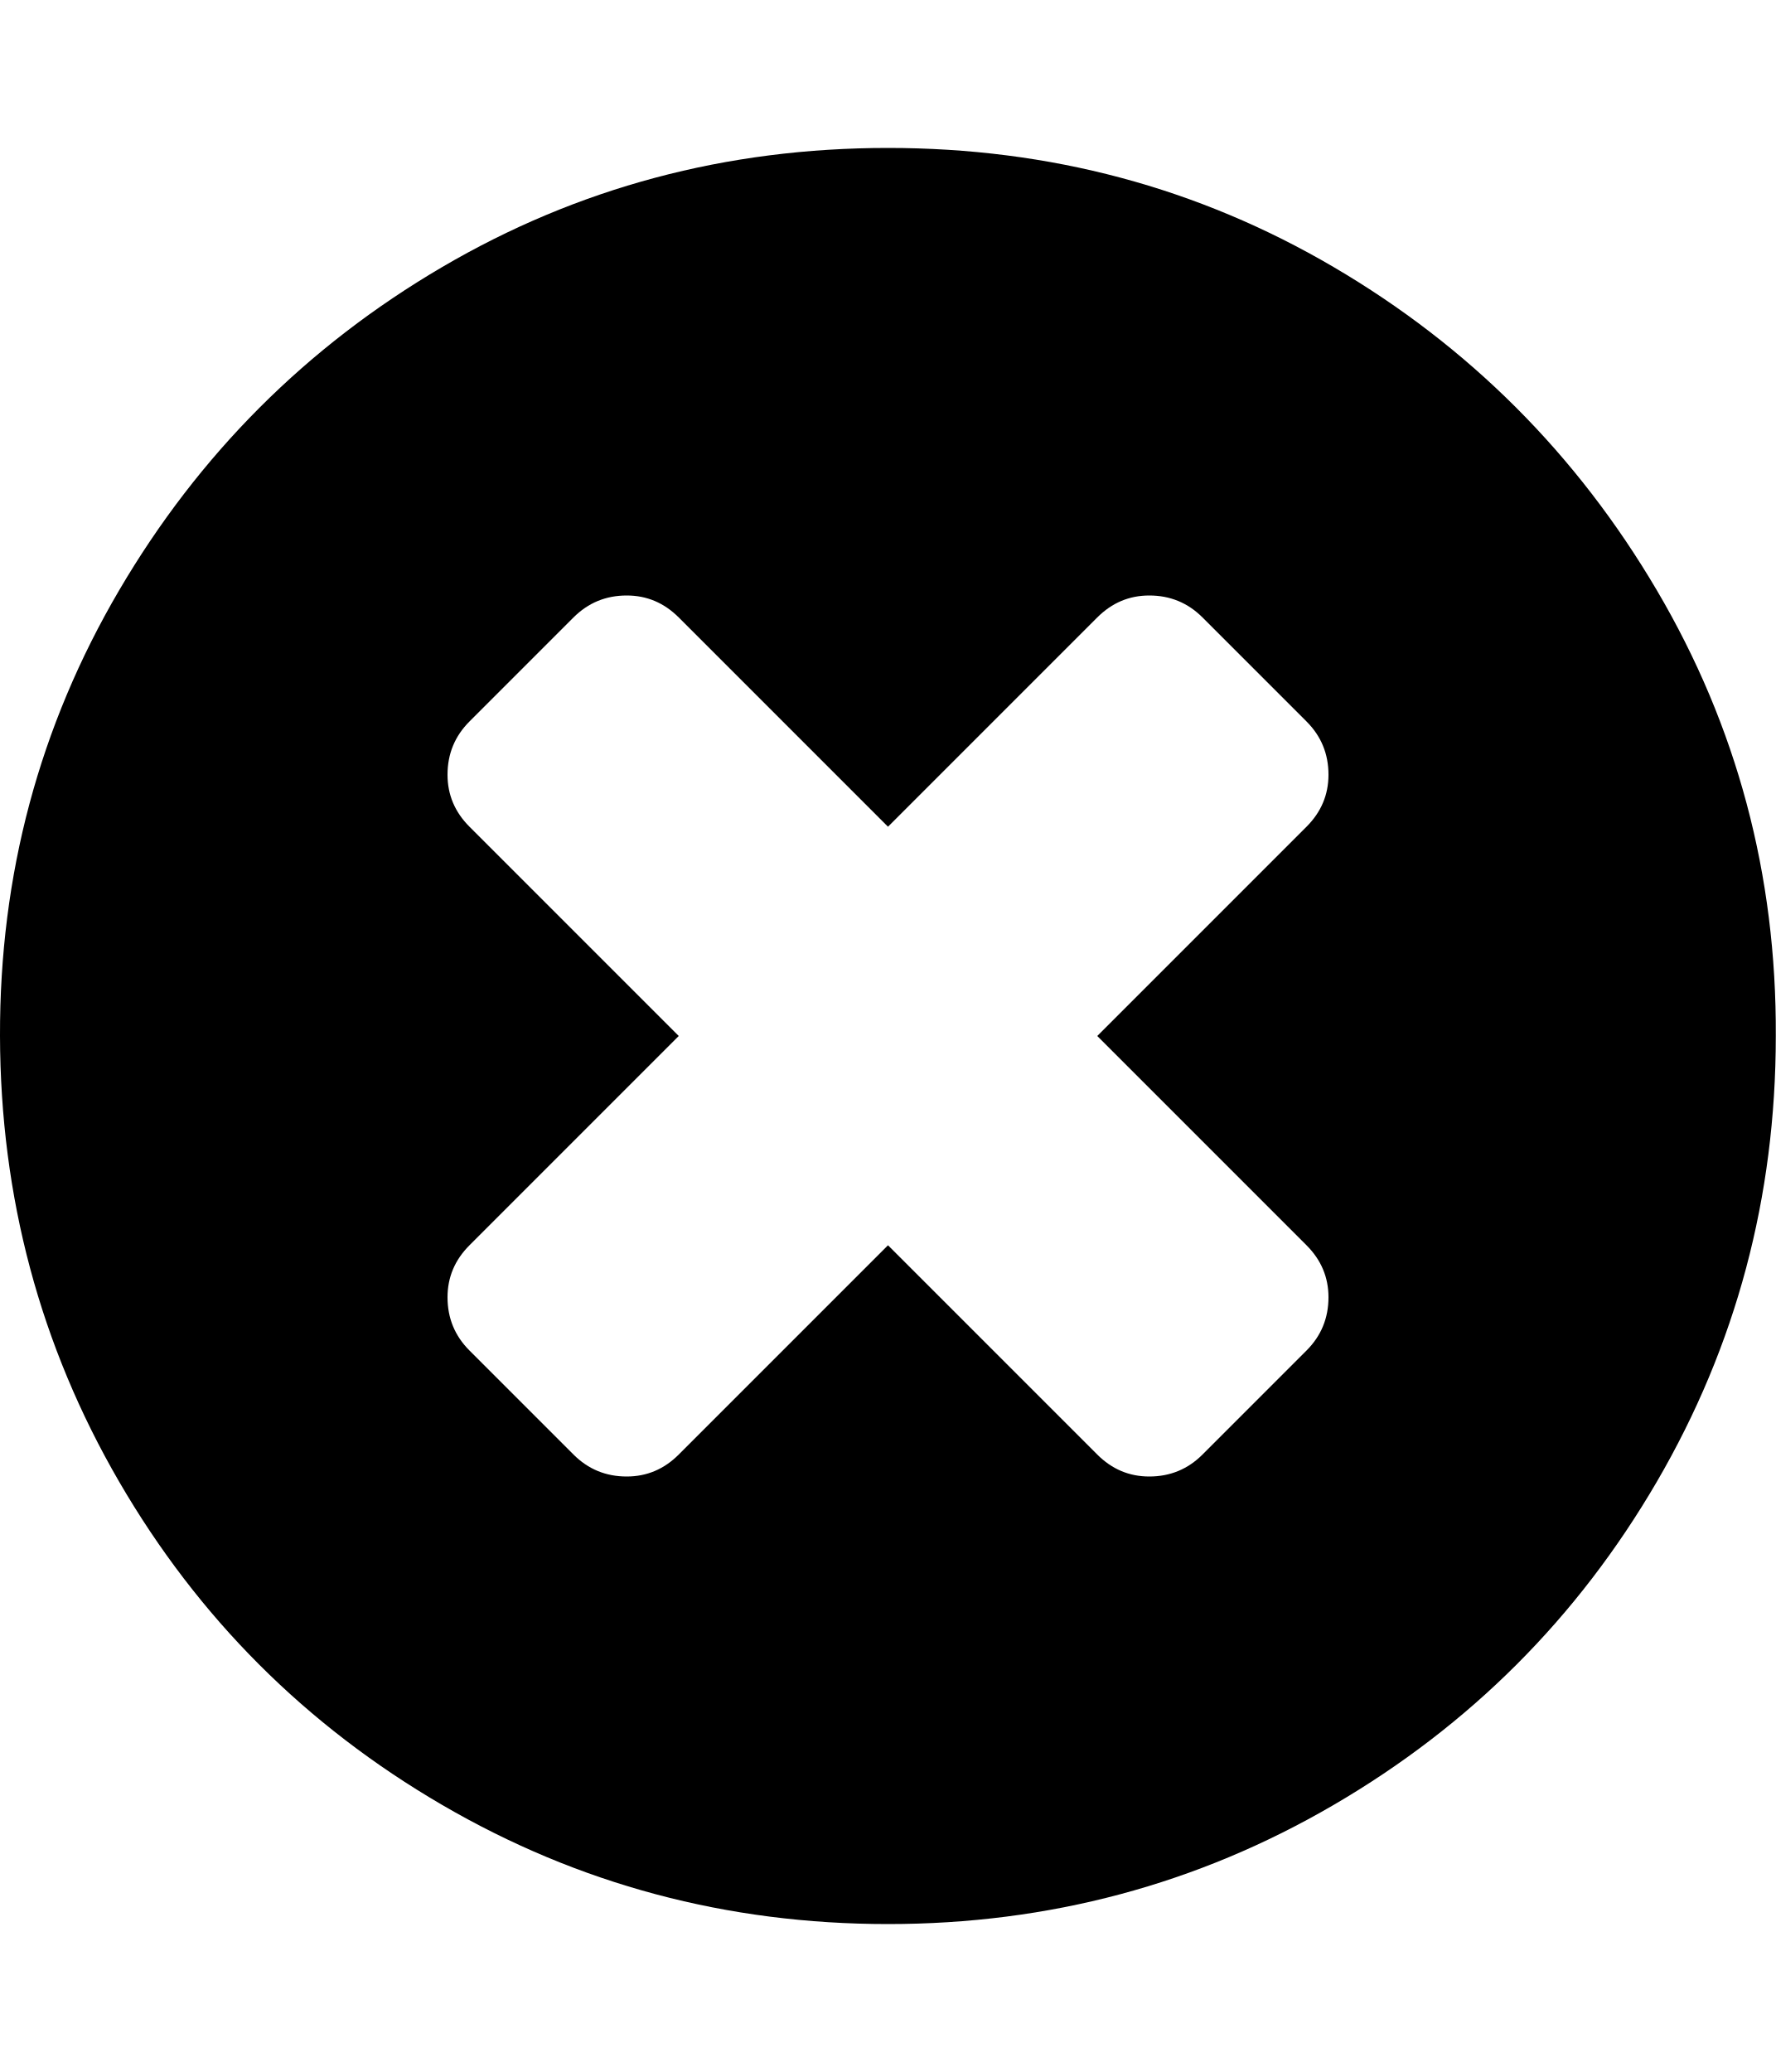
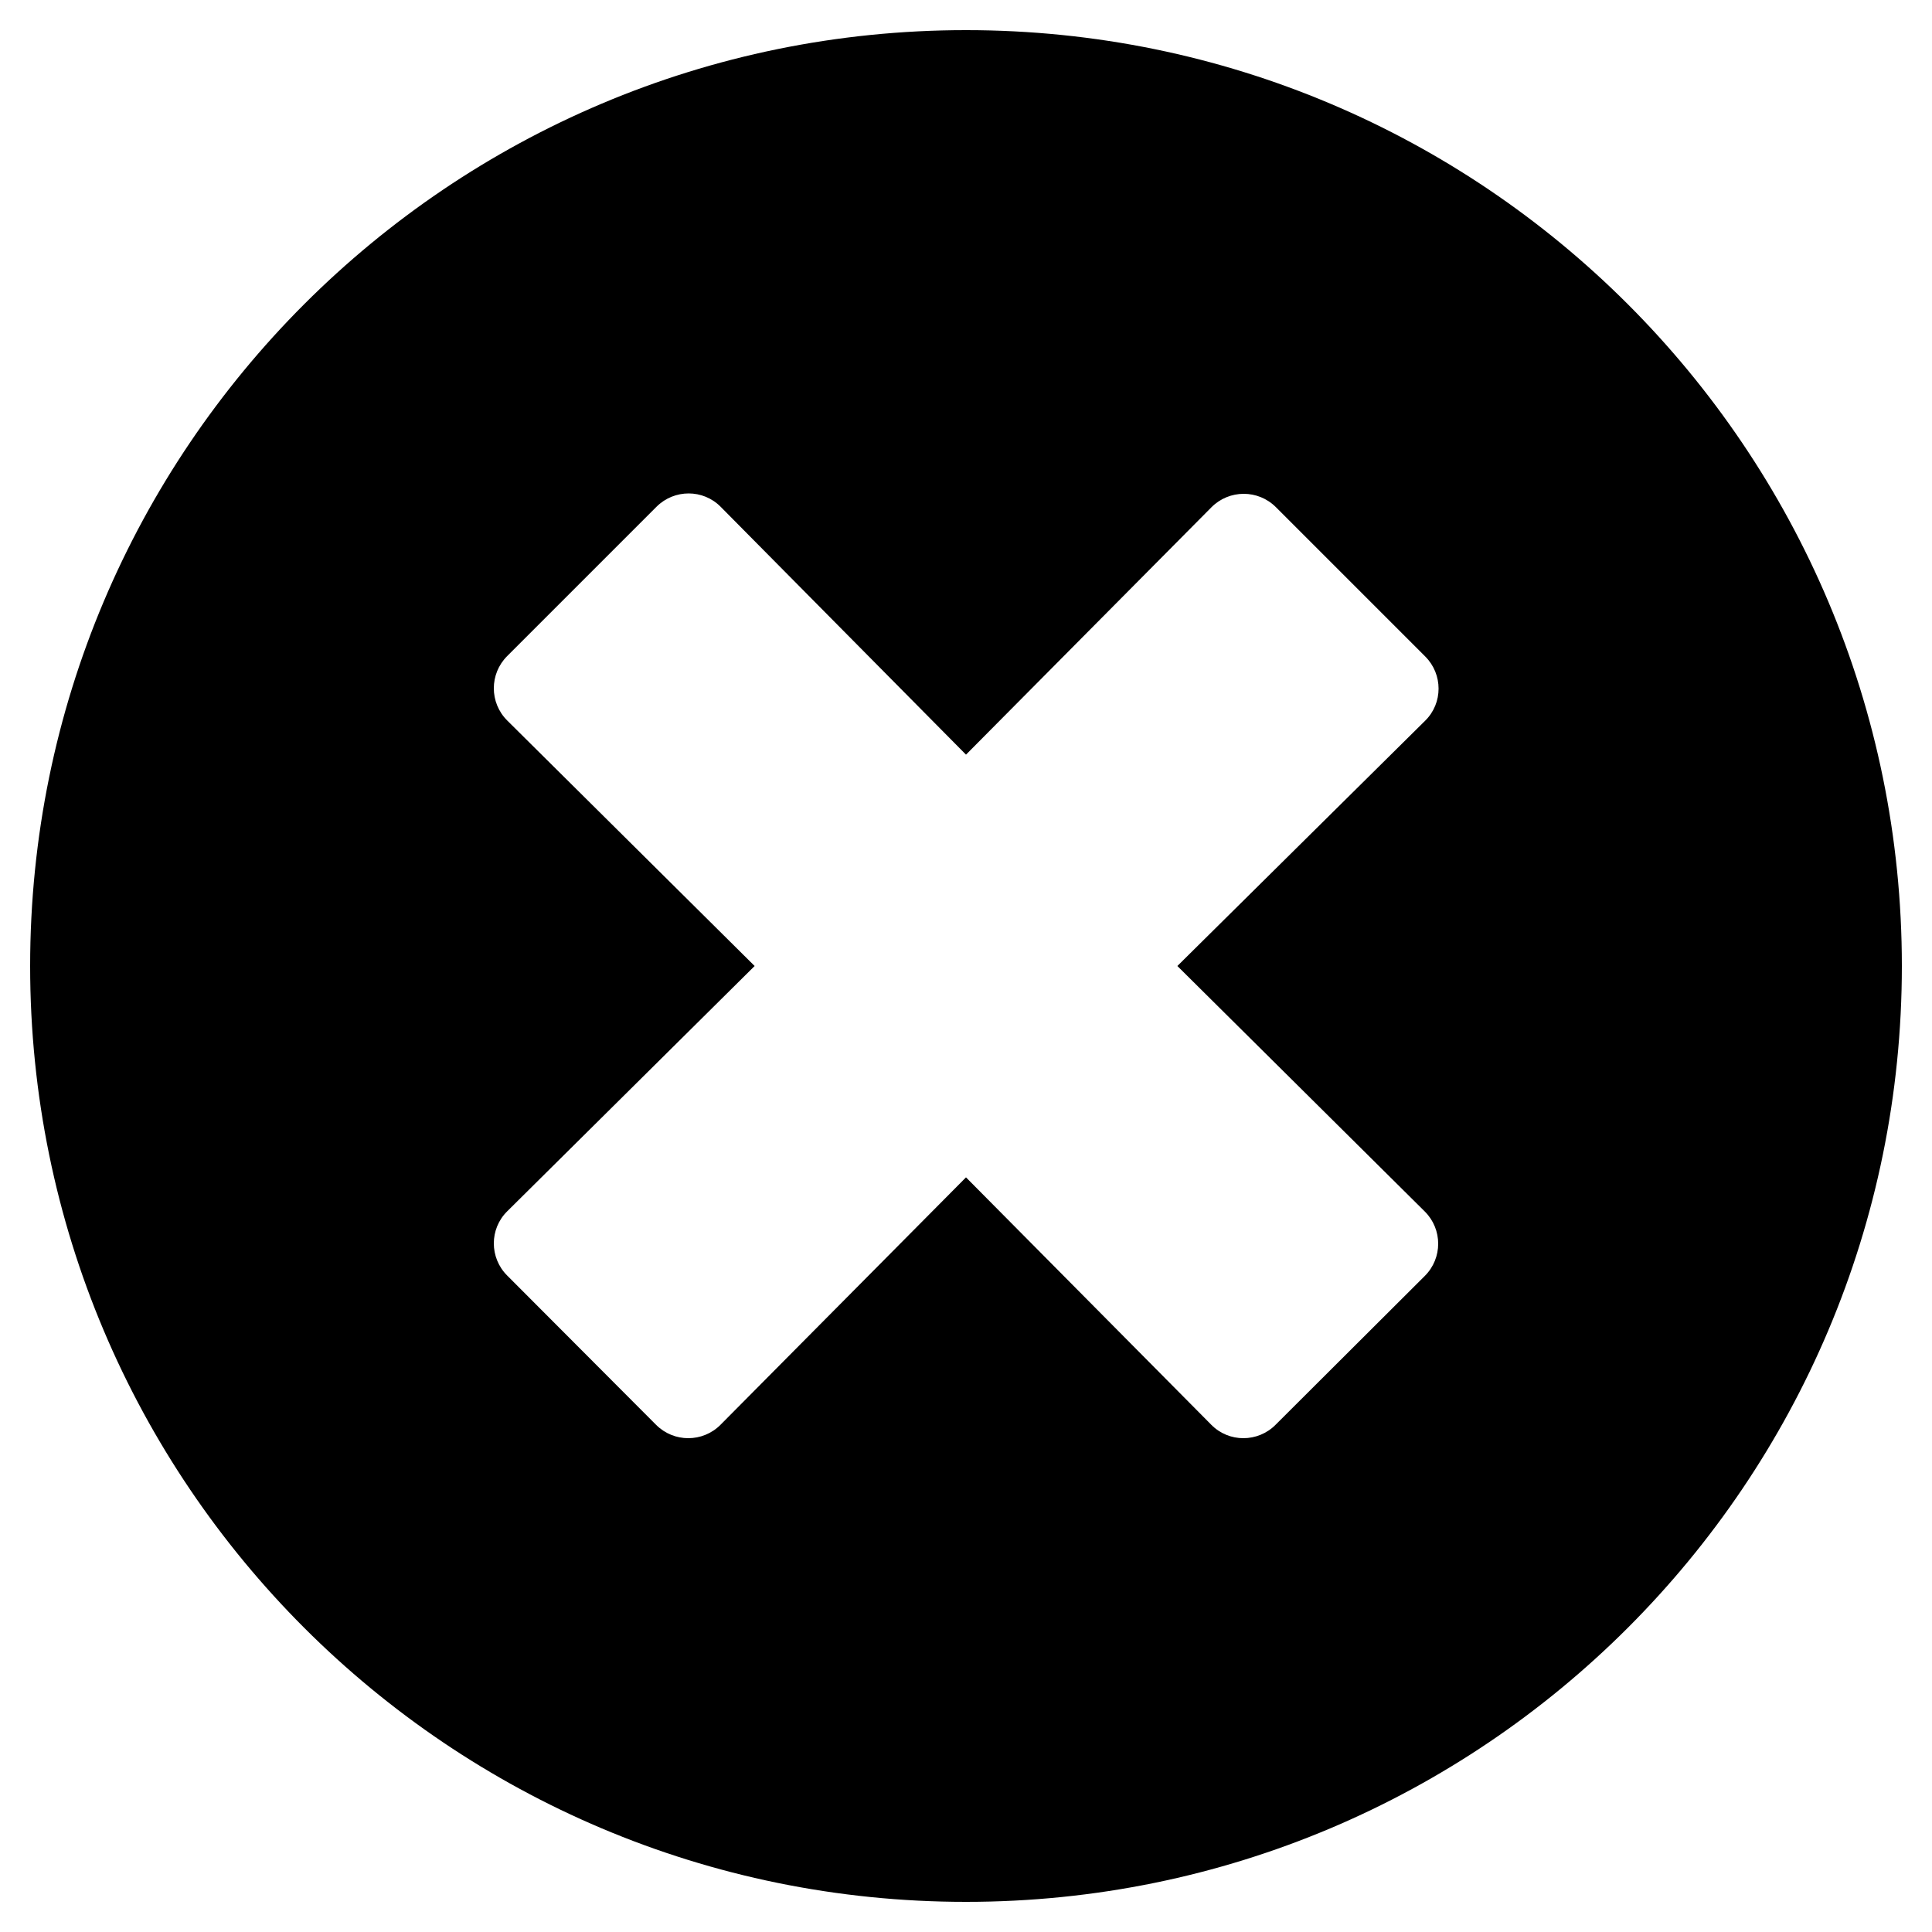
- <svg xmlns="http://www.w3.org/2000/svg" height="1000" width="857.1">
-   <path d="M641.2 626.1q0 -14.5 -10.6 -25.1l-101 -101 101 -101q10.6 -10.6 10.6 -25.1 0 -15.1 -10.6 -25.7L580.4 298q-10.6 -10.6 -25.7 -10.6 -14.5 0 -25.1 10.6l-101 101 -101 -101Q317 287.4 302.5 287.4q-15.1 0 -25.7 10.6l-50.2 50.2Q216 358.8 216 373.9q0 14.5 10.6 25.1l101 101 -101 101Q216 611.6 216 626.1q0 15.1 10.6 25.7l50.2 50.2q10.6 10.6 25.7 10.6 14.5 0 25.1 -10.6l101 -101 101 101q10.6 10.6 25.1 10.6 15.1 0 25.7 -10.6l50.2 -50.2q10.6 -10.6 10.6 -25.7zM857.1 500q0 116.6 -57.4 215.1t-156 156 -215.1 57.5T213.4 871.1 57.5 715.1 0 500 57.5 284.9t155.9 -156T428.6 71.4t215.1 57.5 156 156T857.1 500z" />
+ <svg xmlns="http://www.w3.org/2000/svg" height="1000" width="1000">
+   <path d="M500 15.6C232.4 15.6 15.6 232.4 15.6 500S232.4 984.4 500 984.4 984.4 767.6 984.4 500 767.6 15.6 500 15.6zm237.5 611.5c9.2 9.2 9.2 24.1 0 33.3l-77.3 77.1c-9.2 9.2 -24.1 9.2 -33.2 0L500 609.4 372.9 737.5c-9.2 9.2 -24.1 9.2 -33.3 0l-77.1 -77.3c-9.2 -9.2 -9.2 -24.1 0 -33.2L390.6 500 262.5 372.9c-9.2 -9.2 -9.2 -24.1 0 -33.3l77.3 -77.3c9.2 -9.2 24.1 -9.2 33.2 0l127 128.3L627.1 262.5c9.2 -9.2 24.1 -9.2 33.3 0l77.3 77.3c9.2 9.2 9.2 24.1 0 33.2L609.4 500l128.1 127.1z" />
</svg>
